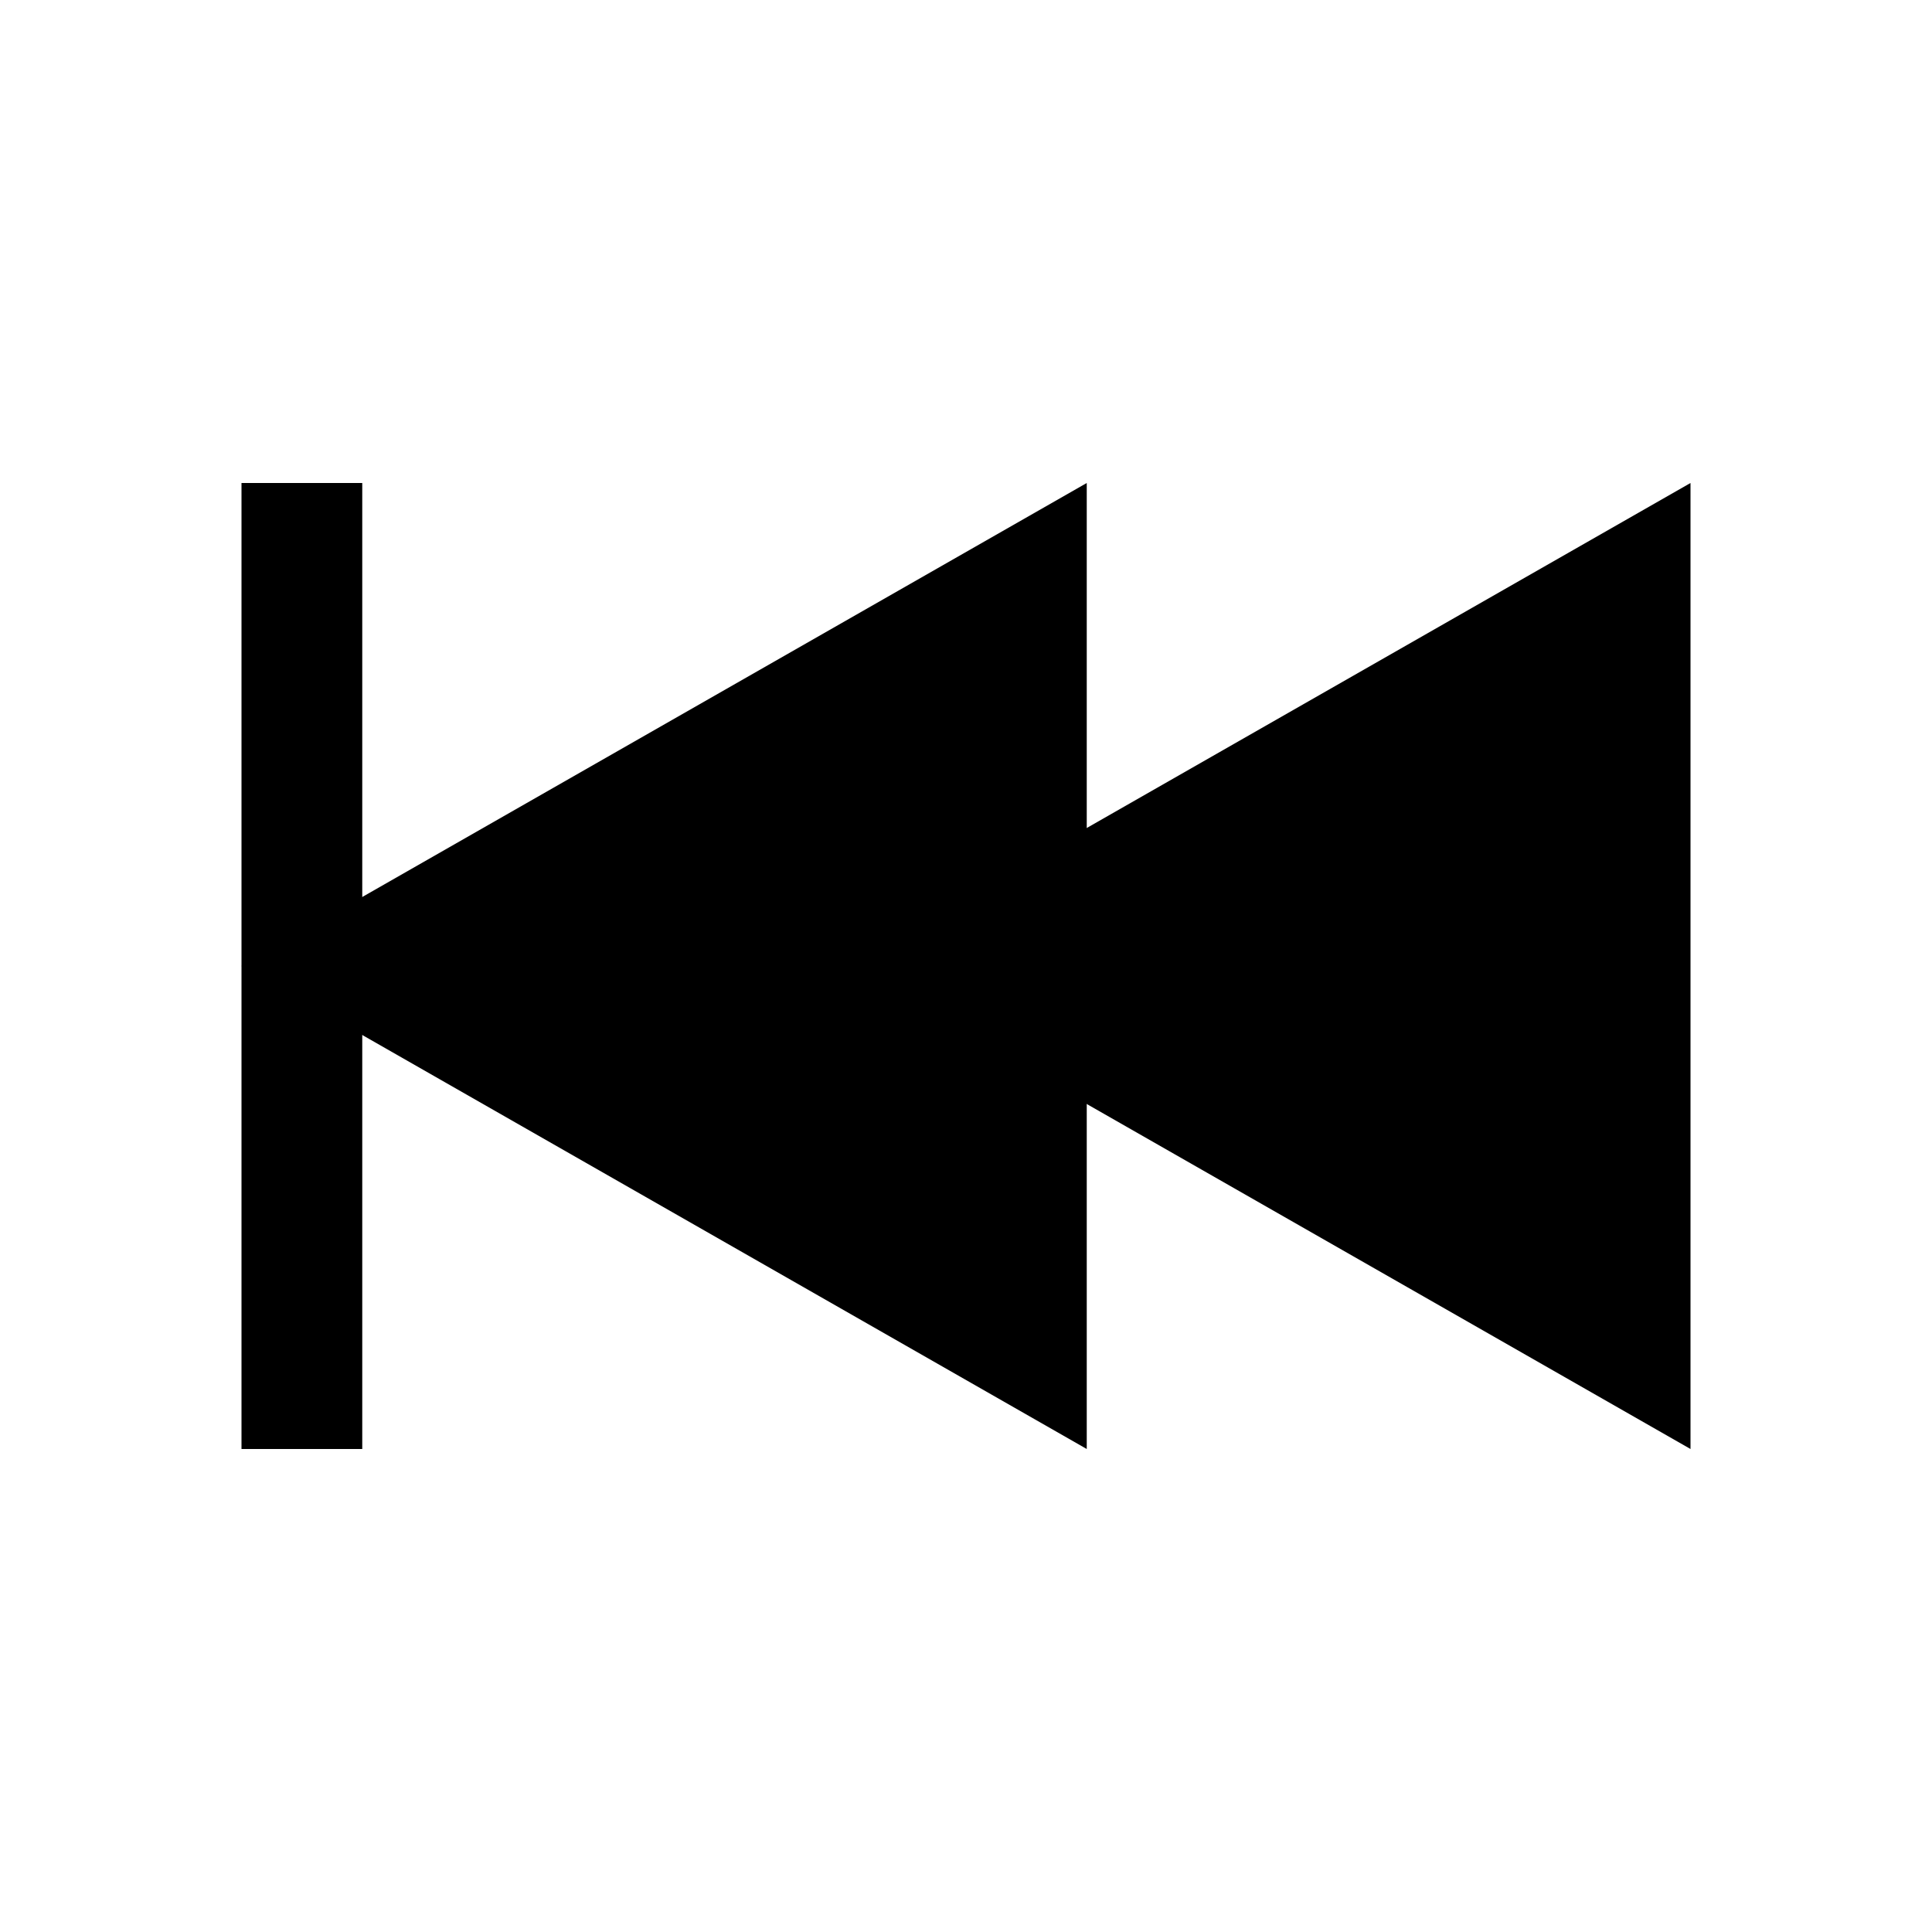
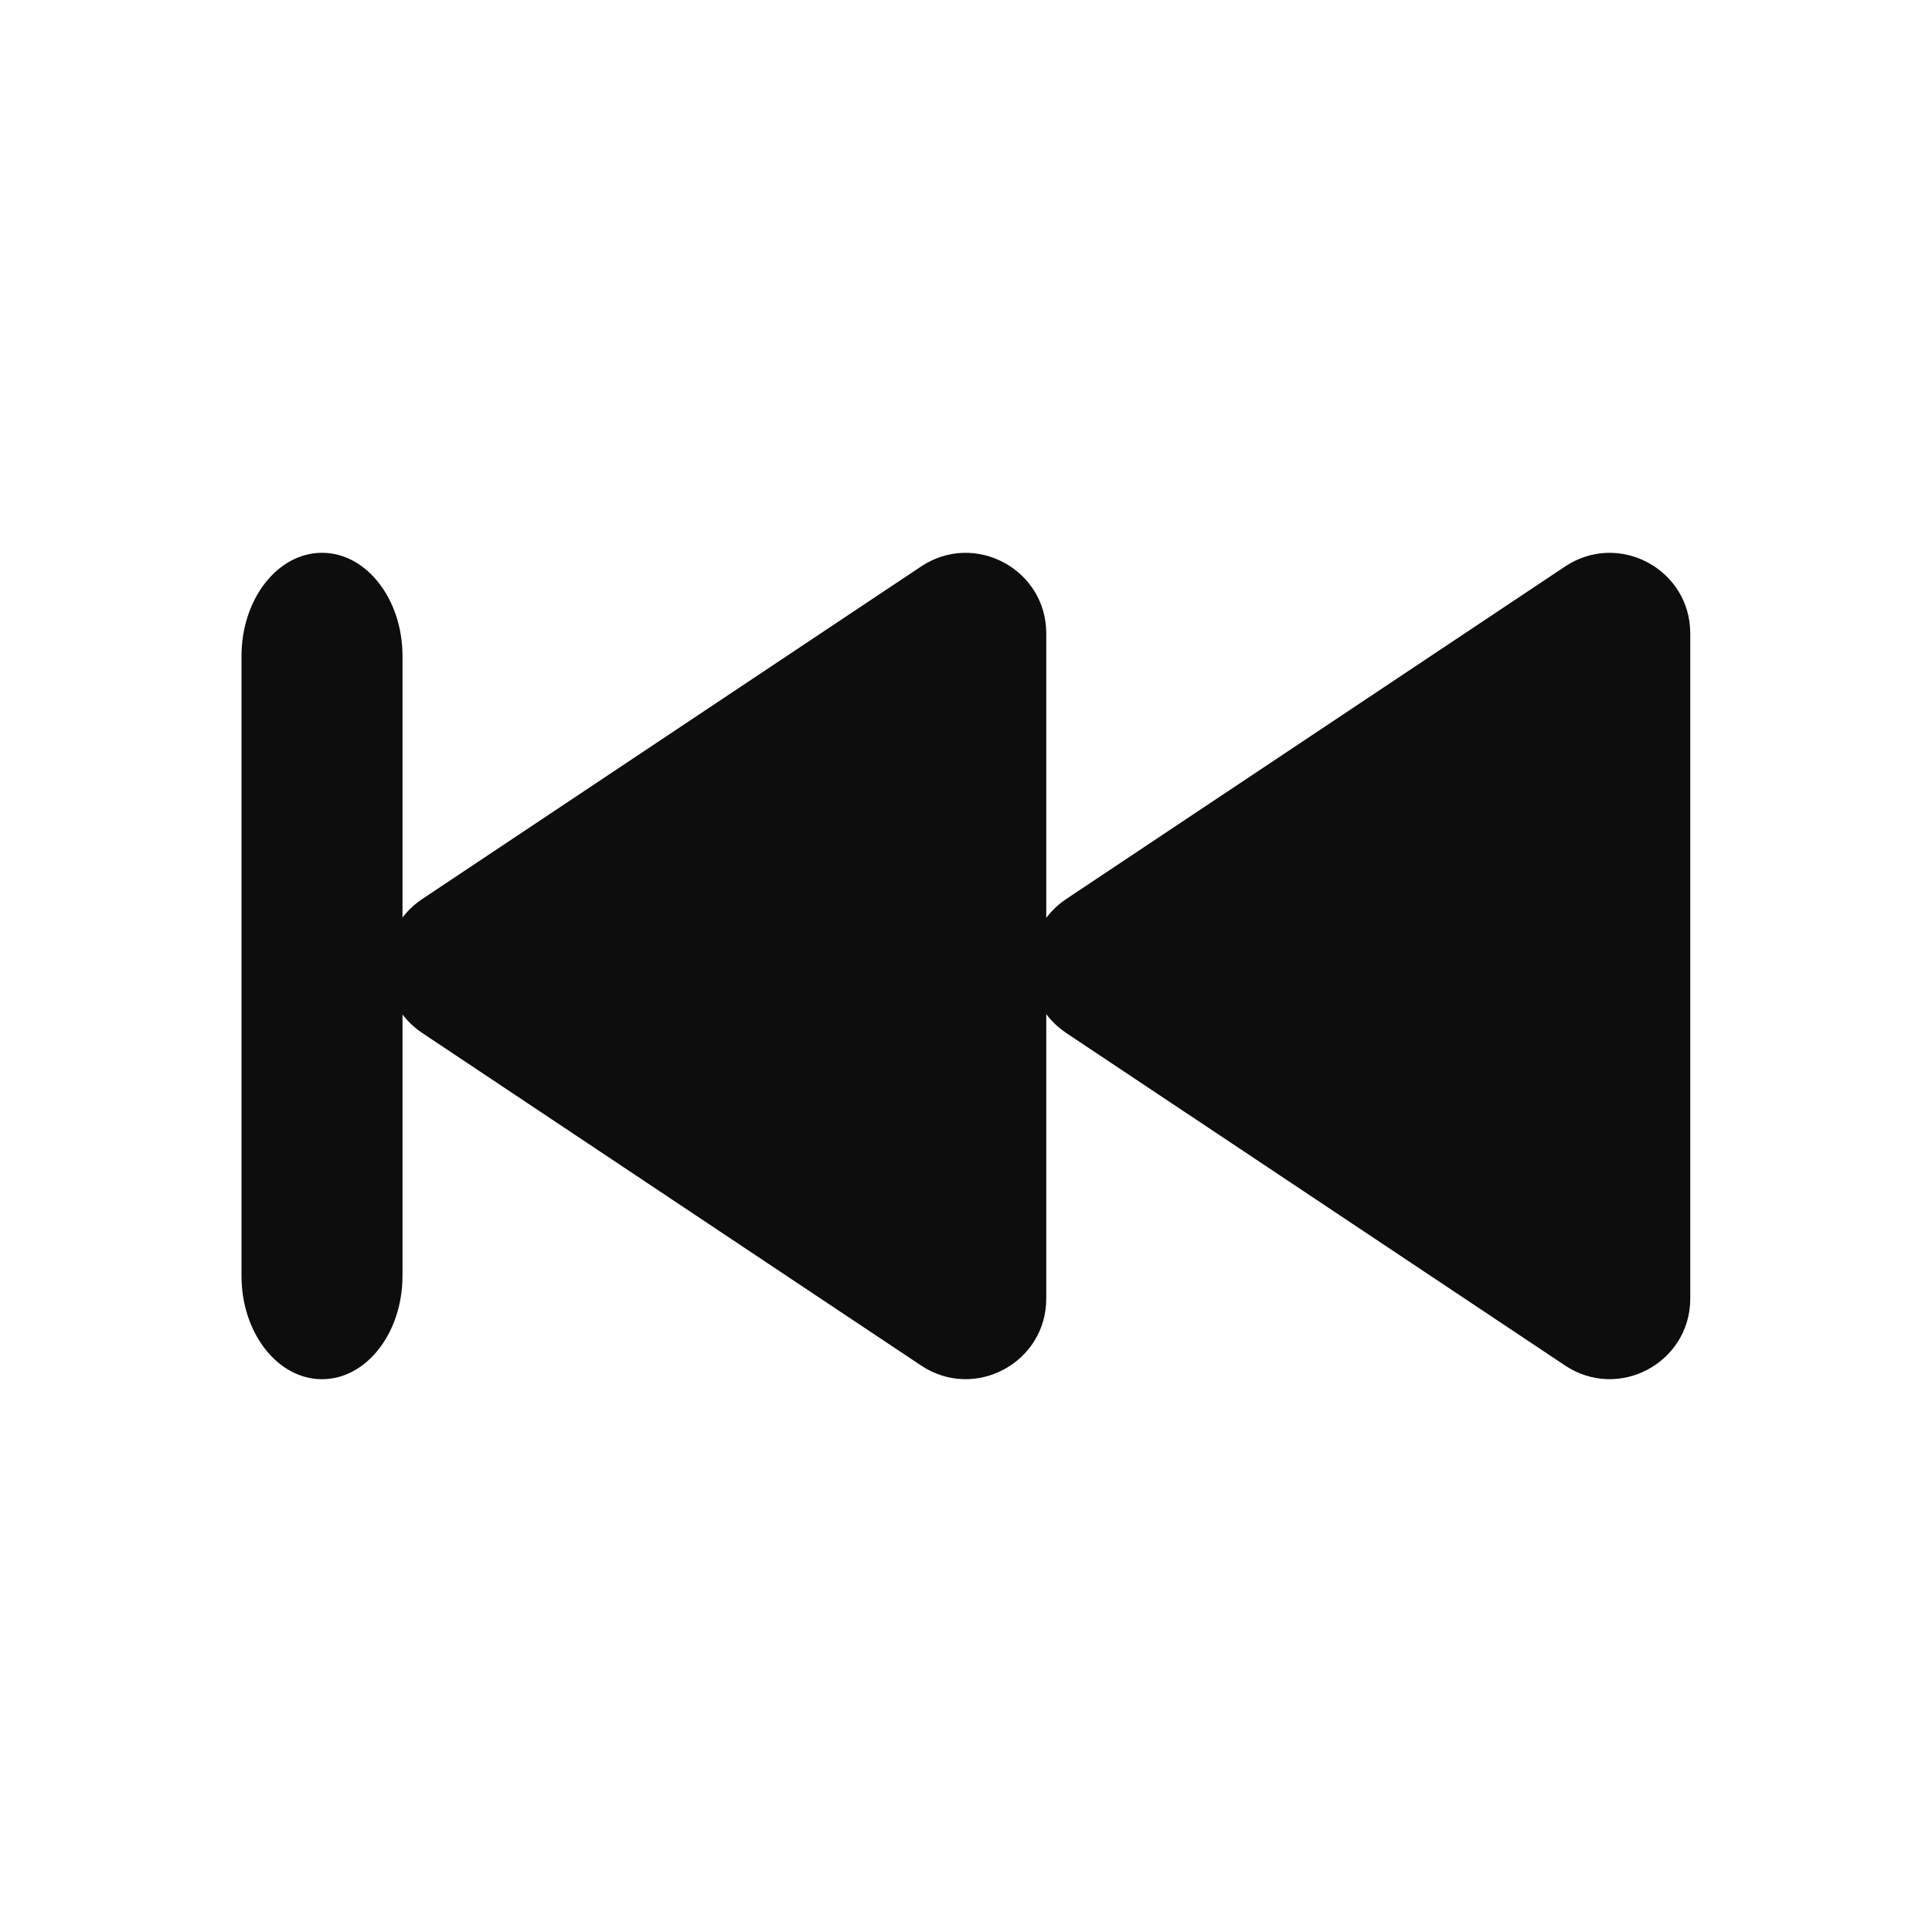
- <svg xmlns="http://www.w3.org/2000/svg" version="1.1" id="Layer_1" x="0px" y="0px" viewBox="0 0 16 16" style="enable-background:new 0 0 16 16;" xml:space="preserve">
-   <defs id="defs13" />
-   <style type="text/css" id="style2">
- 	.st0{fill:none;}
- </style>
-   <g id="g1687">
-     <path id="rect873" style="fill:#000000;fill-opacity:1;stroke:none;stroke-width:1.454" d="M 14,12 V 4 L 7,8 Z" />
-     <path id="rect873-5" style="fill:#000000;fill-opacity:1;stroke:none;stroke-width:1.454" d="M 9,12 V 4 L 2,8 Z" />
-     <rect style="fill:#000000;fill-opacity:1;stroke:none;stroke-width:2.138" id="rect1594" width="1" height="8" x="2" y="4" />
-   </g>
+ <svg xmlns="http://www.w3.org/2000/svg" width="24" height="24" viewBox="0 0 24 24" fill="none" version="1.1" id="svg2">
+   <defs id="defs2" />
+   <path d="m 12.997,16.131 c 0,0.799 -0.89,1.275 -1.555,0.832 l -6.197,-4.131 c -0.594,-0.396 -0.594,-1.268 0,-1.664 l 6.197,-4.131 c 0.665,-0.443 1.555,0.033 1.555,0.832 z" fill="#0d0d0d" id="path1" />
+   <path d="m 20.997,16.131 c 0,0.799 -0.89,1.275 -1.555,0.832 l -6.197,-4.131 c -0.594,-0.396 -0.594,-1.268 0,-1.664 l 6.197,-4.131 c 0.665,-0.443 1.555,0.033 1.555,0.832 z" fill="#0d0d0d" id="path2" />
+   <path id="Layer01" fill-rule="evenodd" clip-rule="evenodd" d="m 4,6.867 c 0.552,0 1,0.575 1,1.283 v 7.699 C 5,16.558 4.552,17.133 4,17.133 3.448,17.133 3,16.558 3,15.85 V 8.15 C 3,7.442 3.448,6.867 4,6.867 Z" fill="#0d0d0d" style="stroke-width:0.566" />
</svg>
